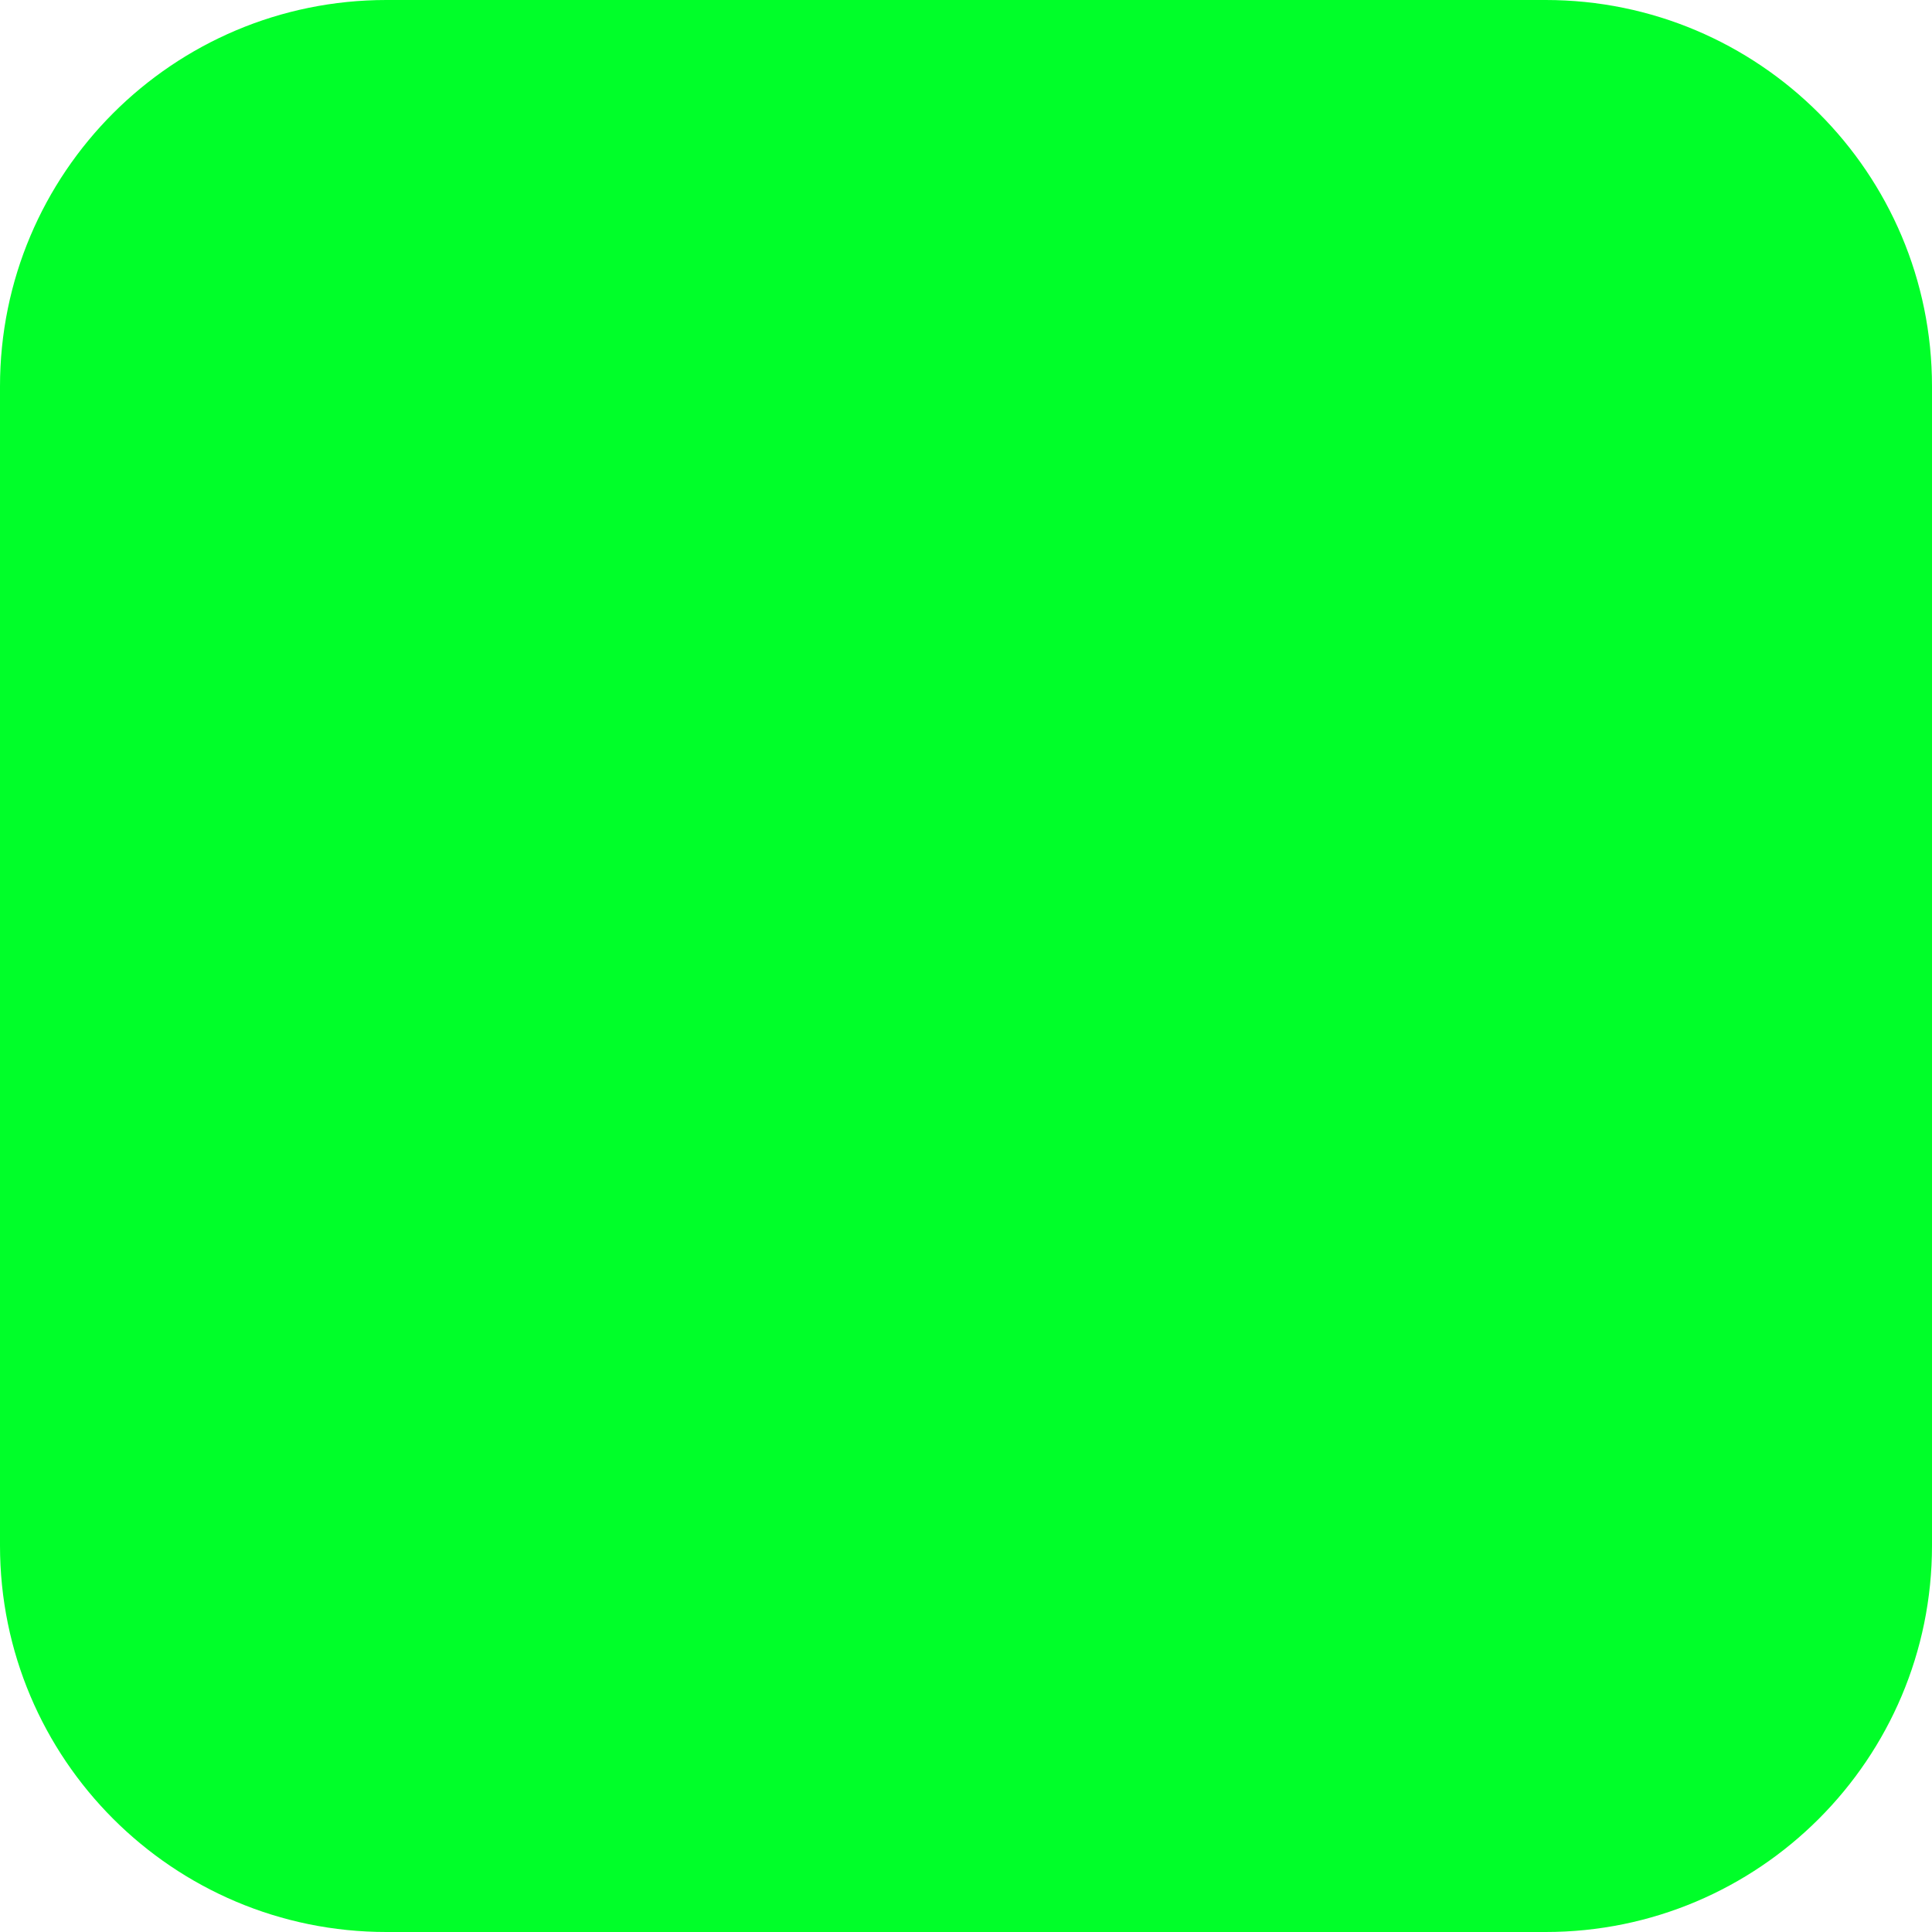
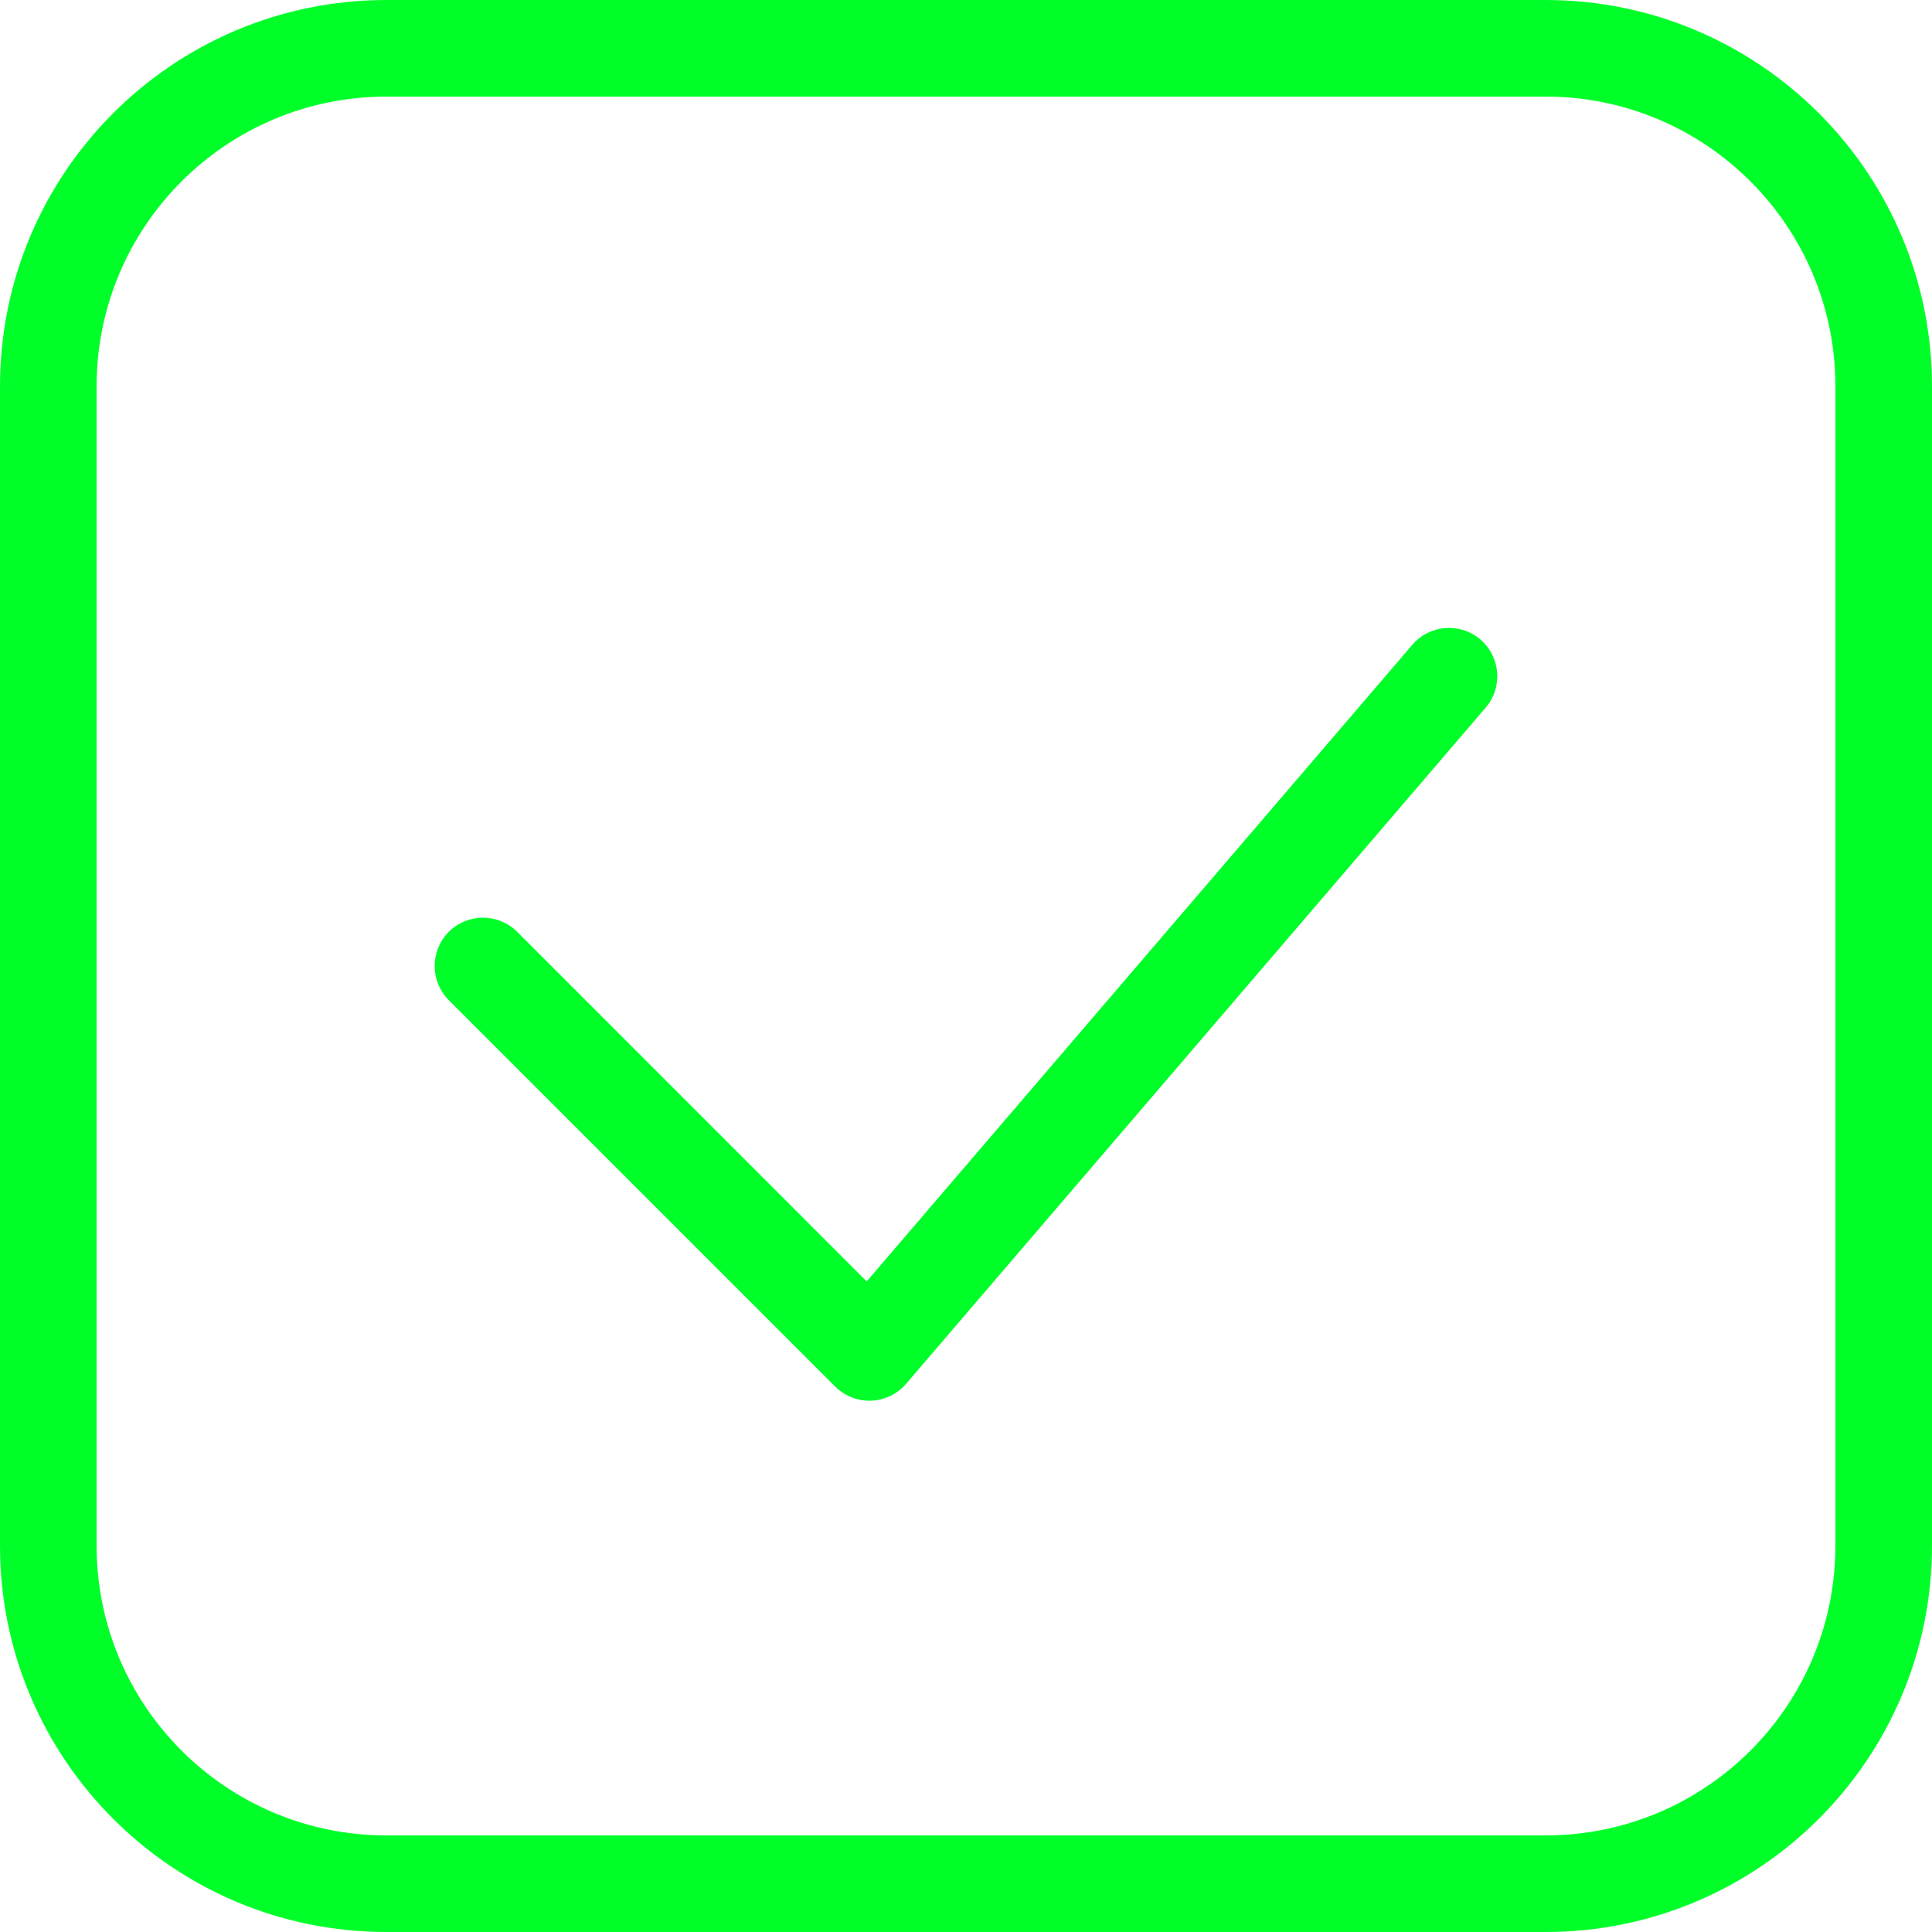
<svg xmlns="http://www.w3.org/2000/svg" width="20" height="20" viewBox="0 0 20 20" fill="none">
-   <path fillRule="evenodd" clipRule="evenodd" d="M4 1H16C17.657 1 19 2.343 19 4V16C19 17.657 17.657 19 16 19H4C2.343 19 1 17.657 1 16V4C1 2.343 2.343 1 4 1ZM0 4C0 1.791 1.791 0 4 0H16C18.209 0 20 1.791 20 4V16C20 18.209 18.209 20 16 20H4C1.791 20 0 18.209 0 16V4ZM15.38 7.325C15.559 7.116 15.535 6.8 15.325 6.62C15.116 6.441 14.8 6.465 14.62 6.675L8.972 13.265L5.354 9.646C5.158 9.451 4.842 9.451 4.646 9.646C4.451 9.842 4.451 10.158 4.646 10.354L8.646 14.354C8.745 14.452 8.88 14.505 9.019 14.5C9.158 14.494 9.289 14.431 9.38 14.325L15.38 7.325Z" fill="#00FF29" />
+   <path fill-rule="evenodd" clip-rule="evenodd" d="M4 1H16C17.657 1 19 2.343 19 4V16C19 17.657 17.657 19 16 19H4C2.343 19 1 17.657 1 16V4C1 2.343 2.343 1 4 1ZM0 4C0 1.791 1.791 0 4 0H16C18.209 0 20 1.791 20 4V16C20 18.209 18.209 20 16 20H4C1.791 20 0 18.209 0 16V4ZM15.38 7.325C15.559 7.116 15.535 6.8 15.325 6.62C15.116 6.441 14.8 6.465 14.62 6.675L8.972 13.265L5.354 9.646C5.158 9.451 4.842 9.451 4.646 9.646C4.451 9.842 4.451 10.158 4.646 10.354L8.646 14.354C8.745 14.452 8.88 14.505 9.019 14.5C9.158 14.494 9.289 14.431 9.38 14.325L15.38 7.325Z" fill="#00FF29" />
</svg>
